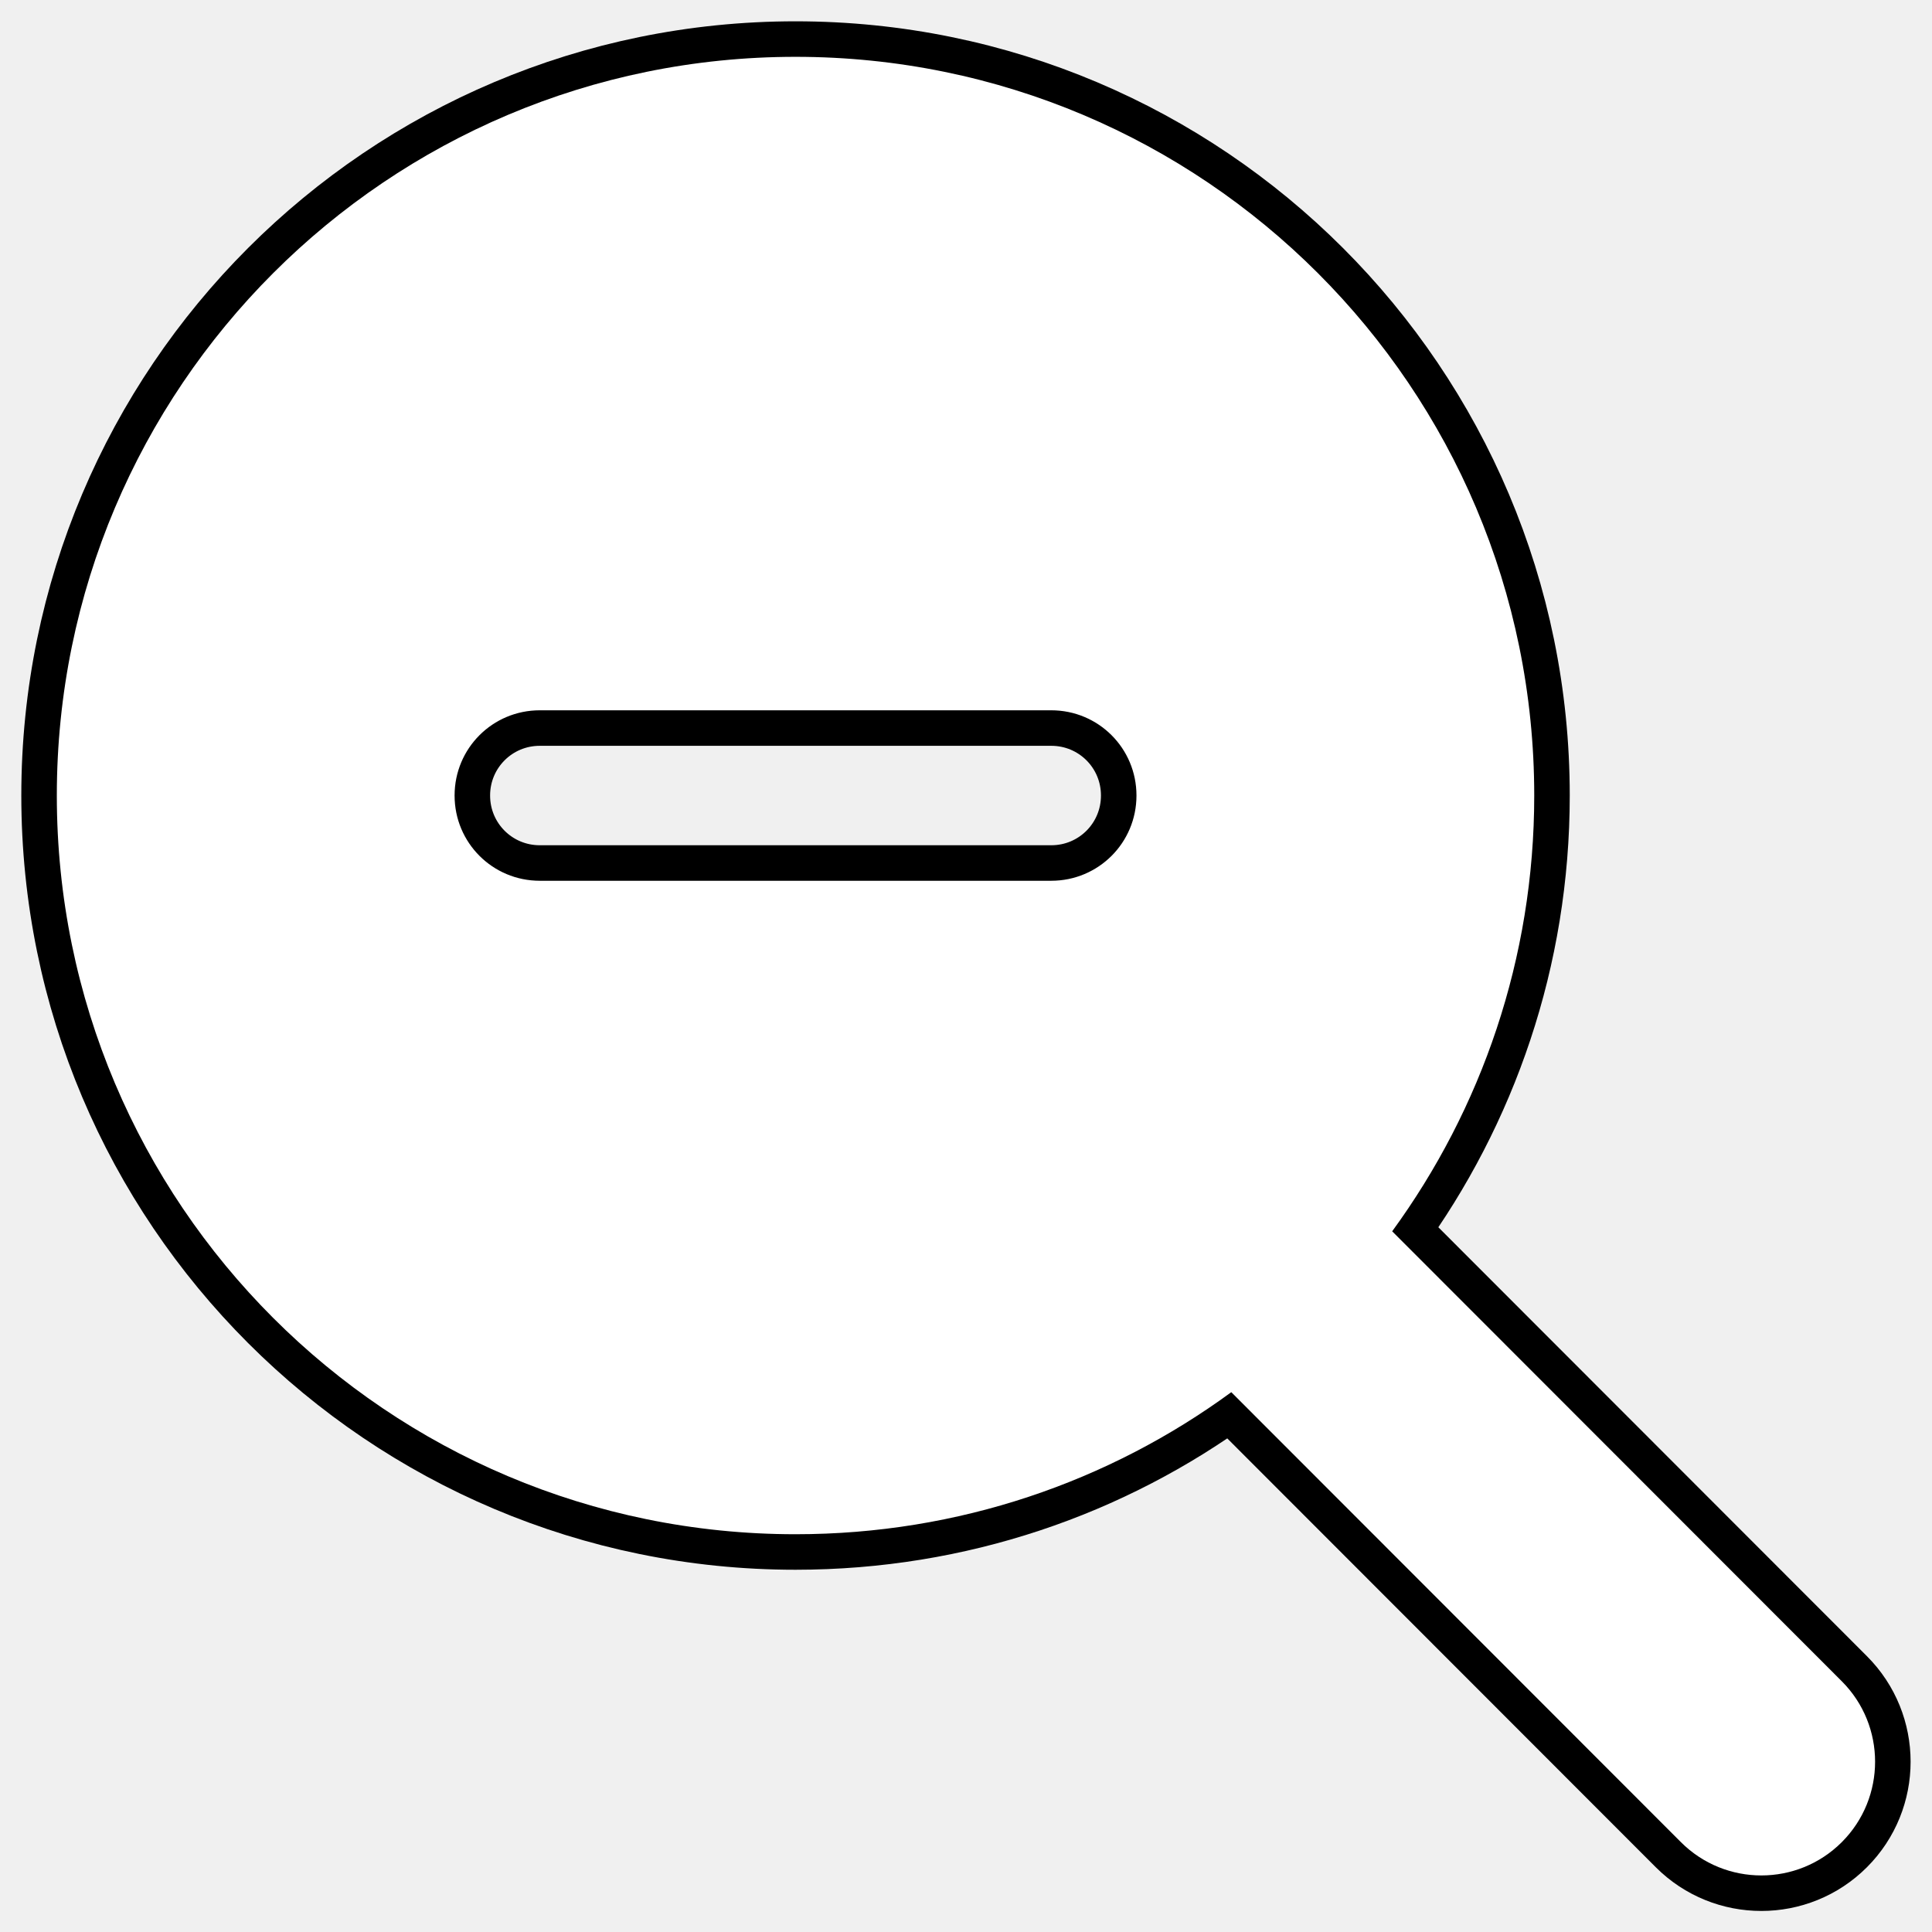
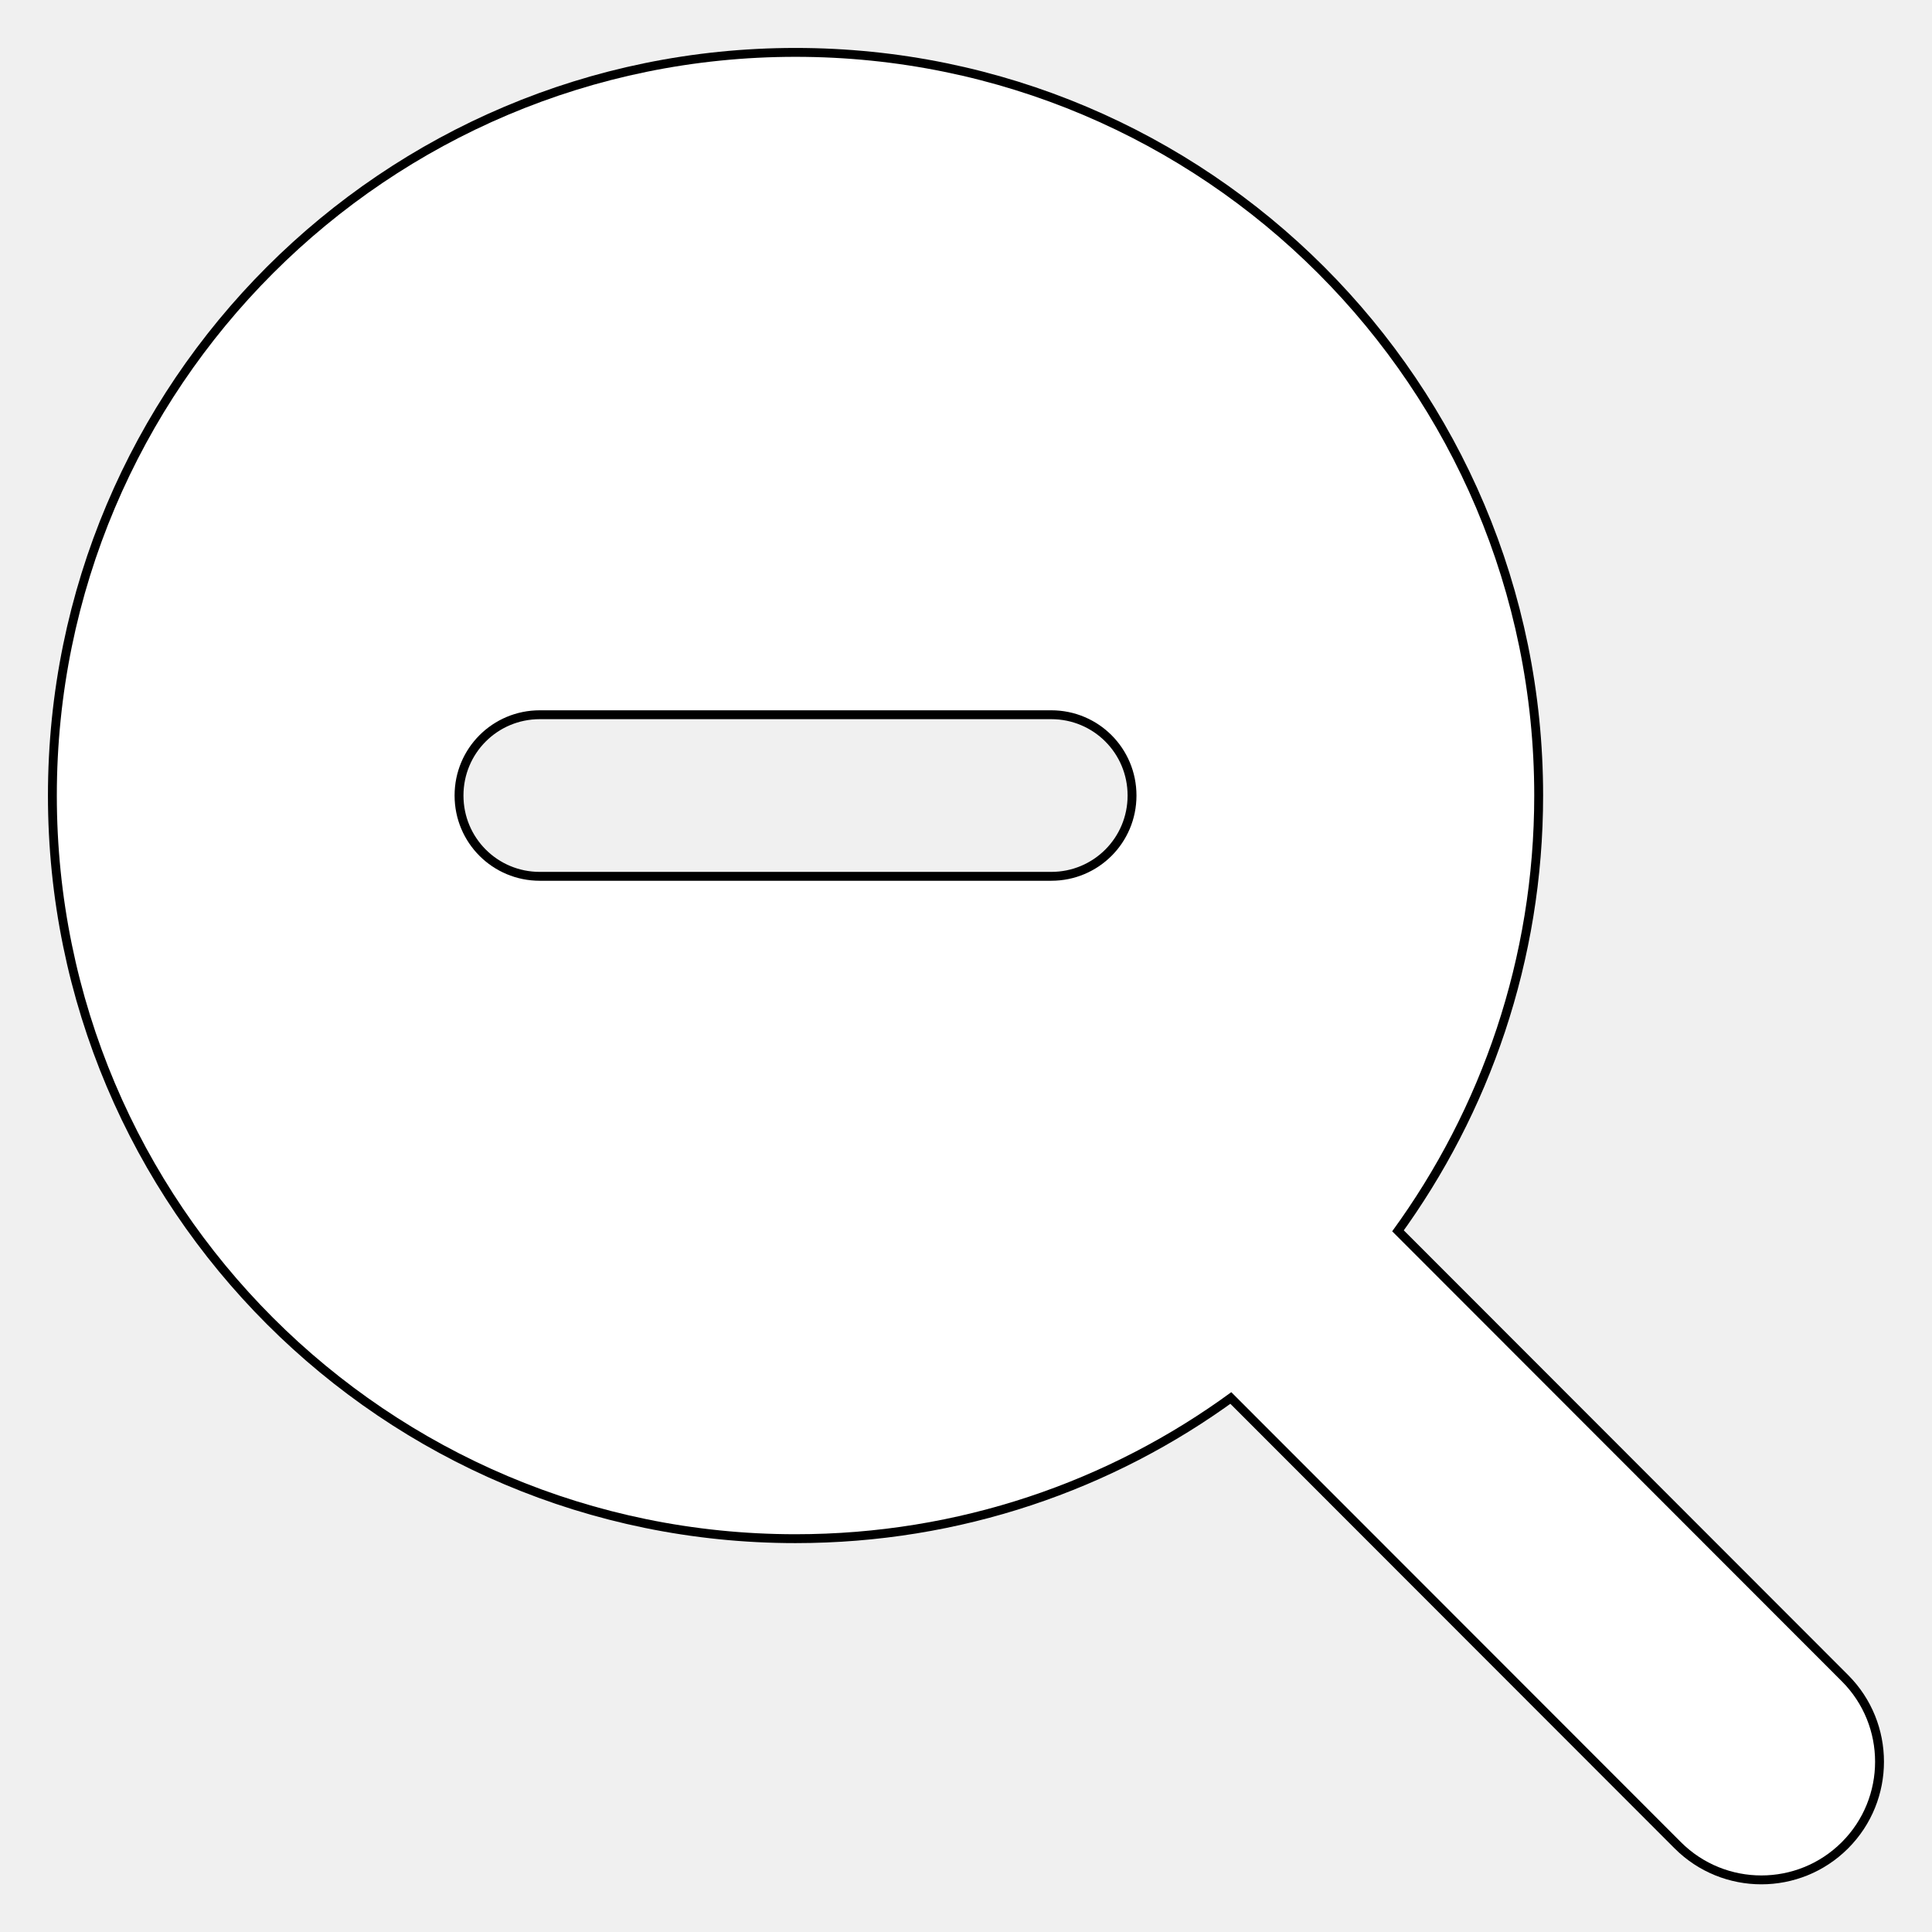
<svg xmlns="http://www.w3.org/2000/svg" width="24" height="24" viewBox="-16 -16 544 544">
-   <path fill="#ffffff" stroke="#000000" stroke-width="20" paint-order="stroke" d="M416 208c0 45.9-14.9 88.3-40 122.7L502.6 457.4c12.5 12.5 12.5 32.8 0 45.3s-32.8 12.5-45.3 0L330.7 376c-34.4 25.2-76.8 40-122.7 40C93.1 416 0 322.9 0 208S93.1 0 208 0S416 93.1 416 208zM136 184c-13.3 0-24 10.7-24 24s10.7 24 24 24l144 0c13.3 0 24-10.7 24-24s-10.7-24-24-24l-144 0z" />
+   <path fill="#ffffff" stroke="#000000" stroke-width="5" paint-order="stroke" d="M416 208c0 45.9-14.9 88.3-40 122.7L502.6 457.4c12.5 12.5 12.5 32.8 0 45.3s-32.8 12.5-45.3 0L330.7 376c-34.4 25.2-76.8 40-122.7 40C93.1 416 0 322.9 0 208S93.1 0 208 0S416 93.1 416 208zM136 184c-13.3 0-24 10.7-24 24s10.7 24 24 24l144 0c13.3 0 24-10.7 24-24s-10.7-24-24-24l-144 0z" />
</svg>
